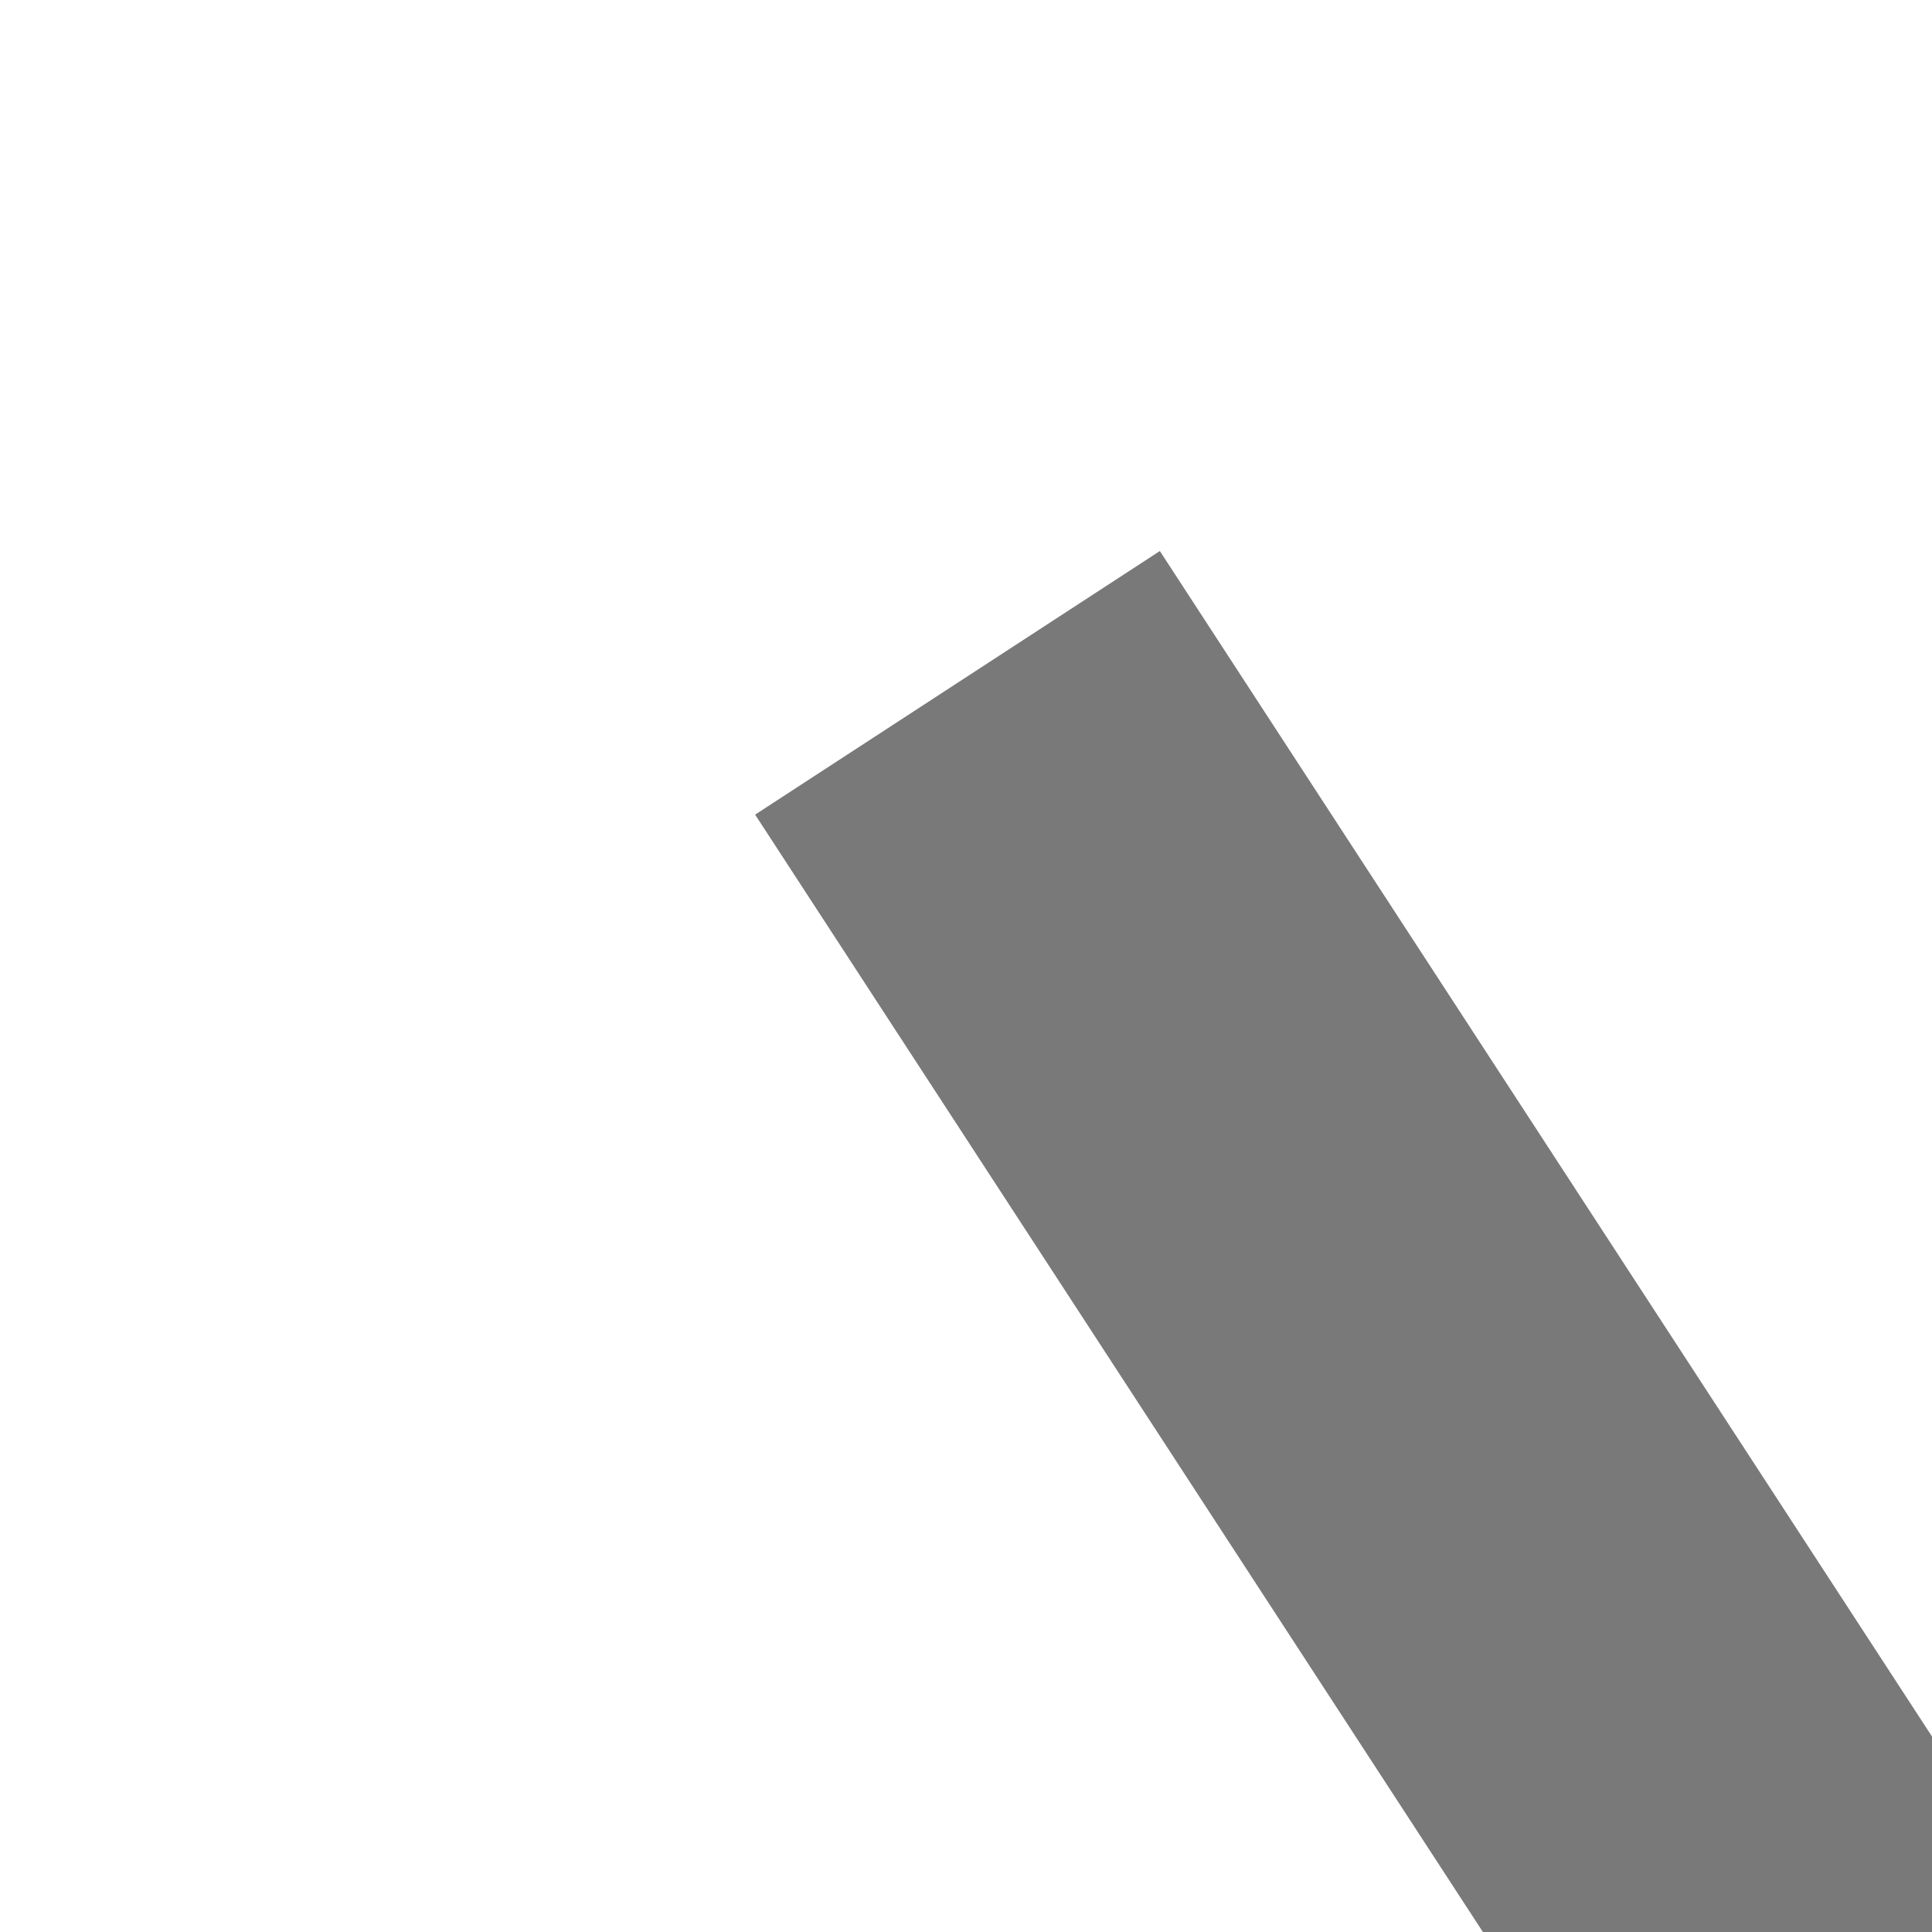
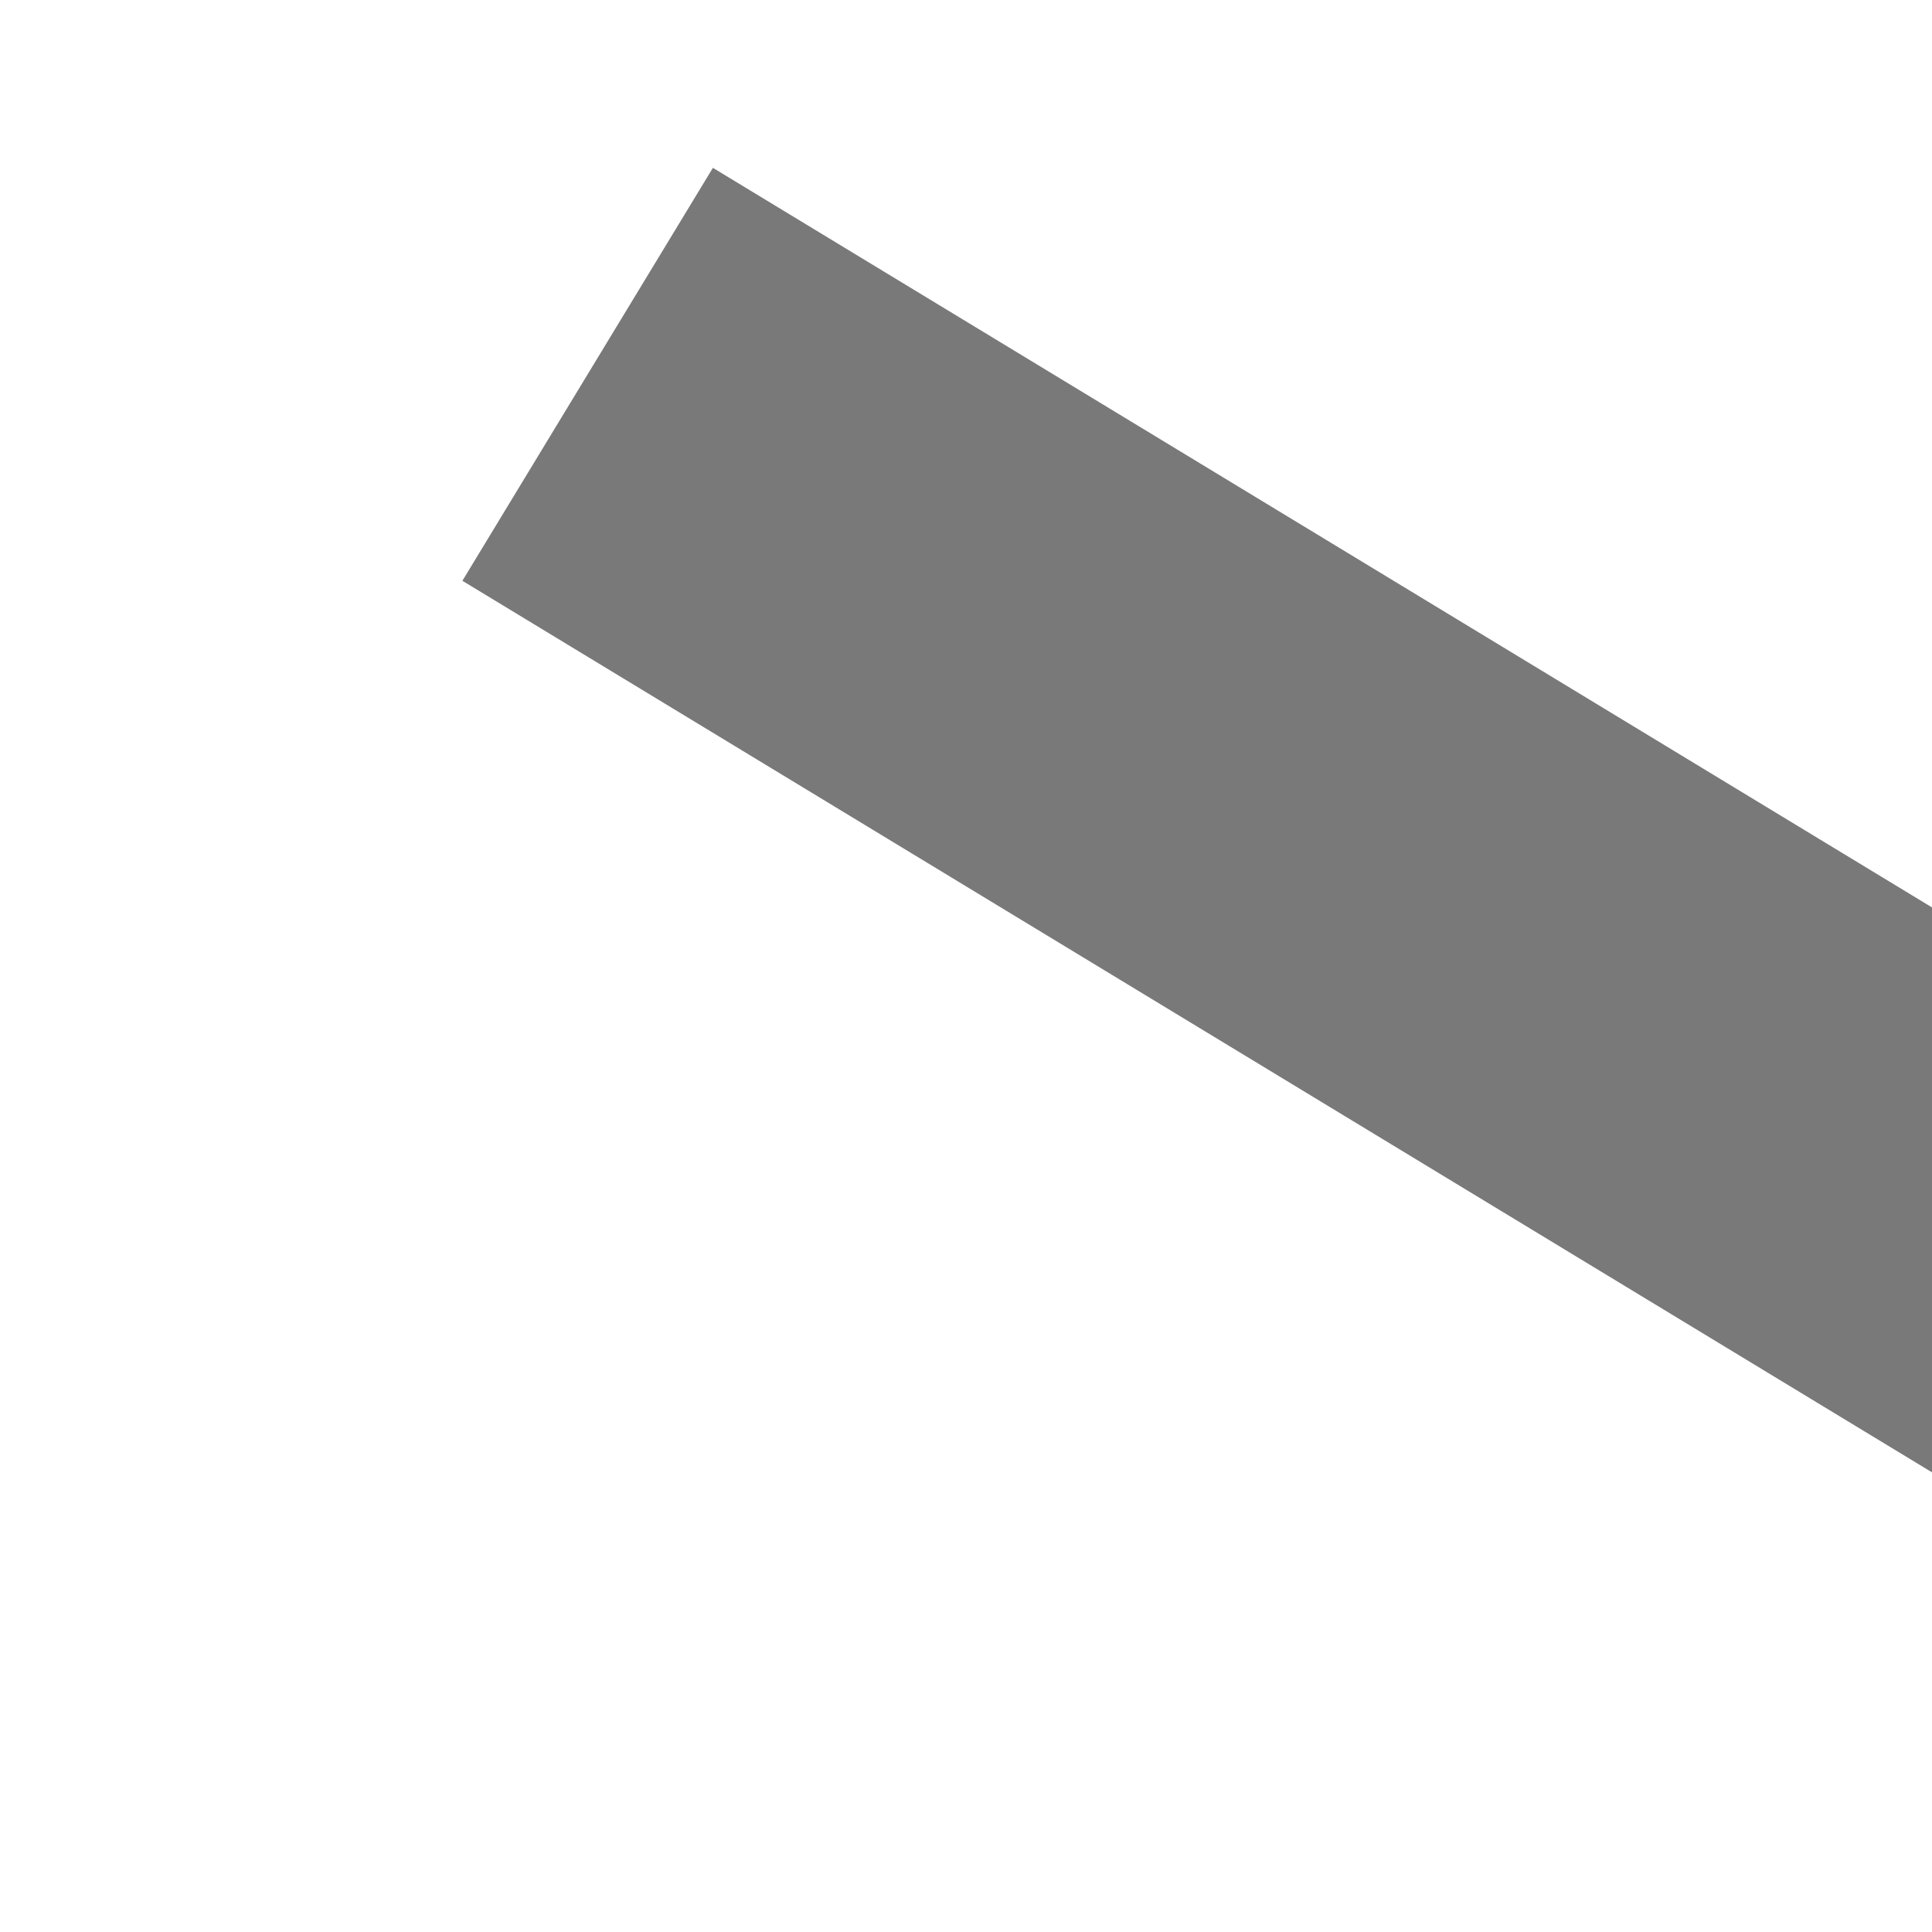
- <svg xmlns="http://www.w3.org/2000/svg" version="1.1" width="4px" height="4px" preserveAspectRatio="xMinYMid meet" viewBox="690 103  4 2">
-   <path d="M 771 155.8  L 777 149.5  L 771 143.2  L 771 155.8  Z " fill-rule="nonzero" fill="#797979" stroke="none" transform="matrix(0.5457752 0.8379316 -0.8379316 0.5457752 453.2211 -537.08 )" />
-   <path d="M 667 149.5  L 772 149.5  " stroke-width="1" stroke="#797979" fill="none" transform="matrix(0.5457752 0.8379316 -0.8379316 0.5457752 453.2211 -537.08 )" />
+ <svg xmlns="http://www.w3.org/2000/svg" version="1.1" width="4px" height="4px" preserveAspectRatio="xMinYMid meet" viewBox="276 219  4 2">
+   <path d="M 517 293.8  L 523 287.5  L 517 281.2  L 517 293.8  Z " fill-rule="nonzero" fill="#797979" stroke="none" transform="matrix(0.8549686 0.5186798 -0.5186798 0.8549686 205.7552 -160.8479 )" />
+   <path d="M 258 287.5  L 518 287.5  " stroke-width="1" stroke="#797979" fill="none" transform="matrix(0.8549686 0.5186798 -0.5186798 0.8549686 205.7552 -160.8479 )" />
</svg>
